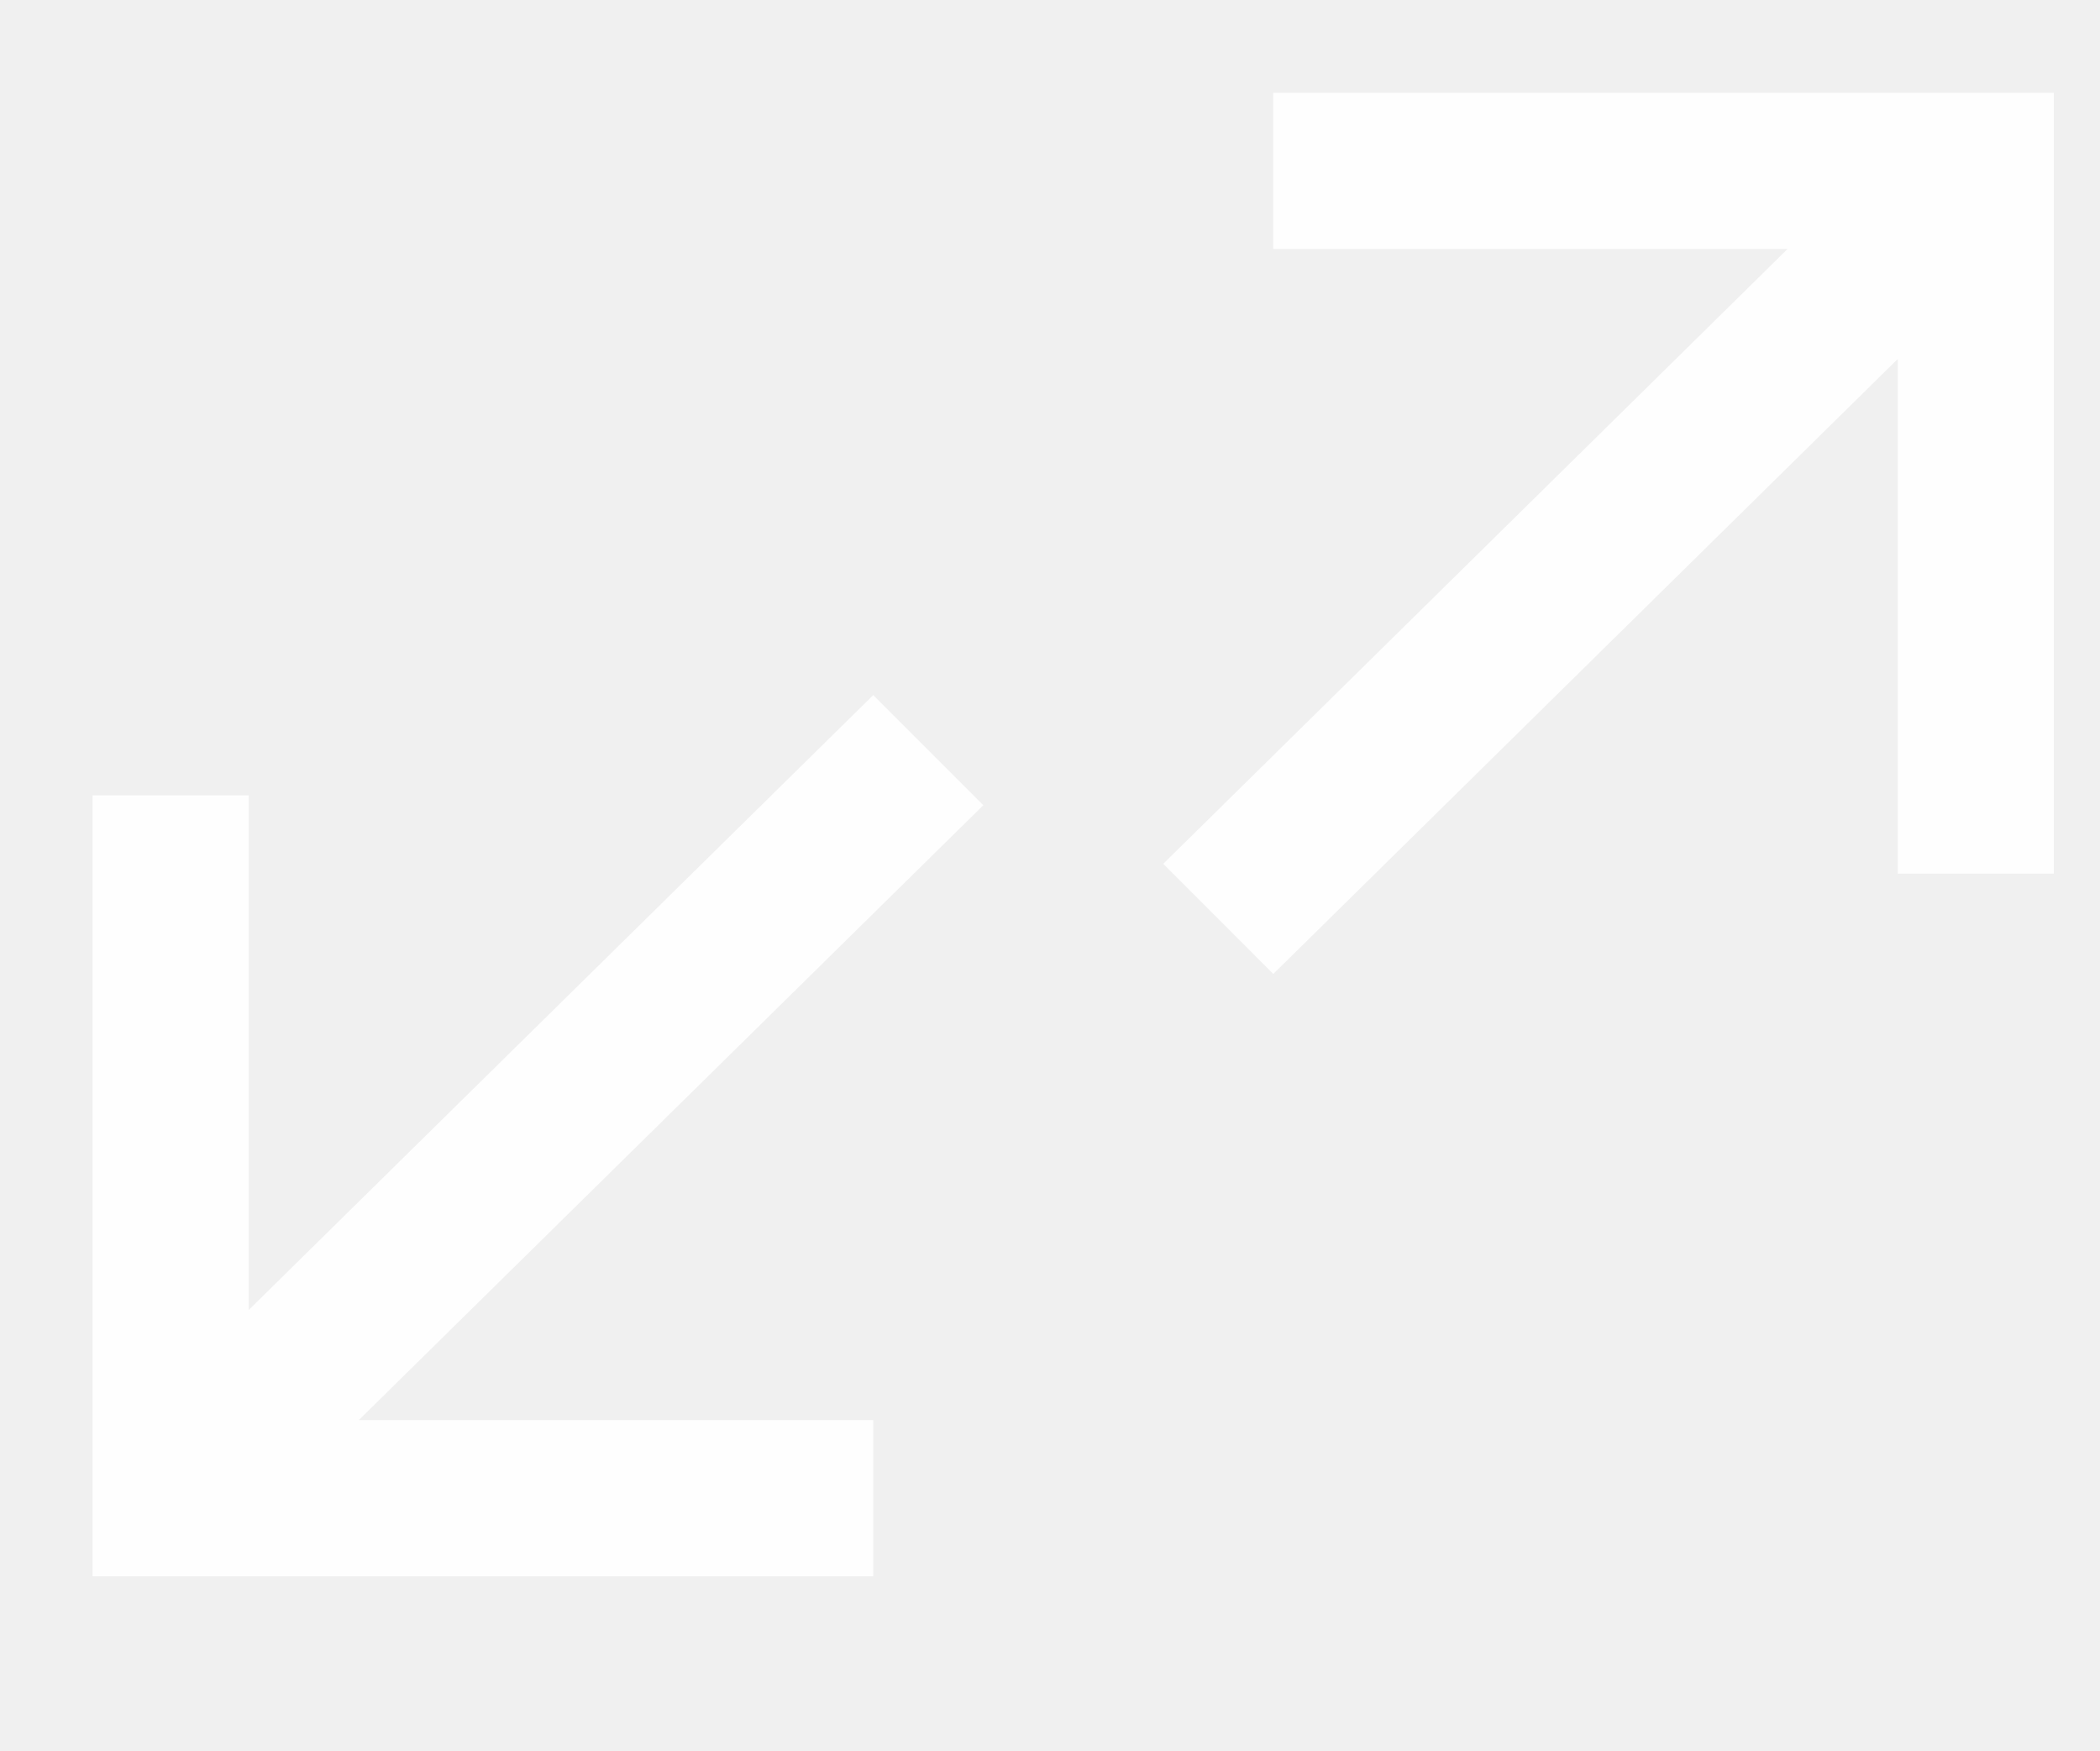
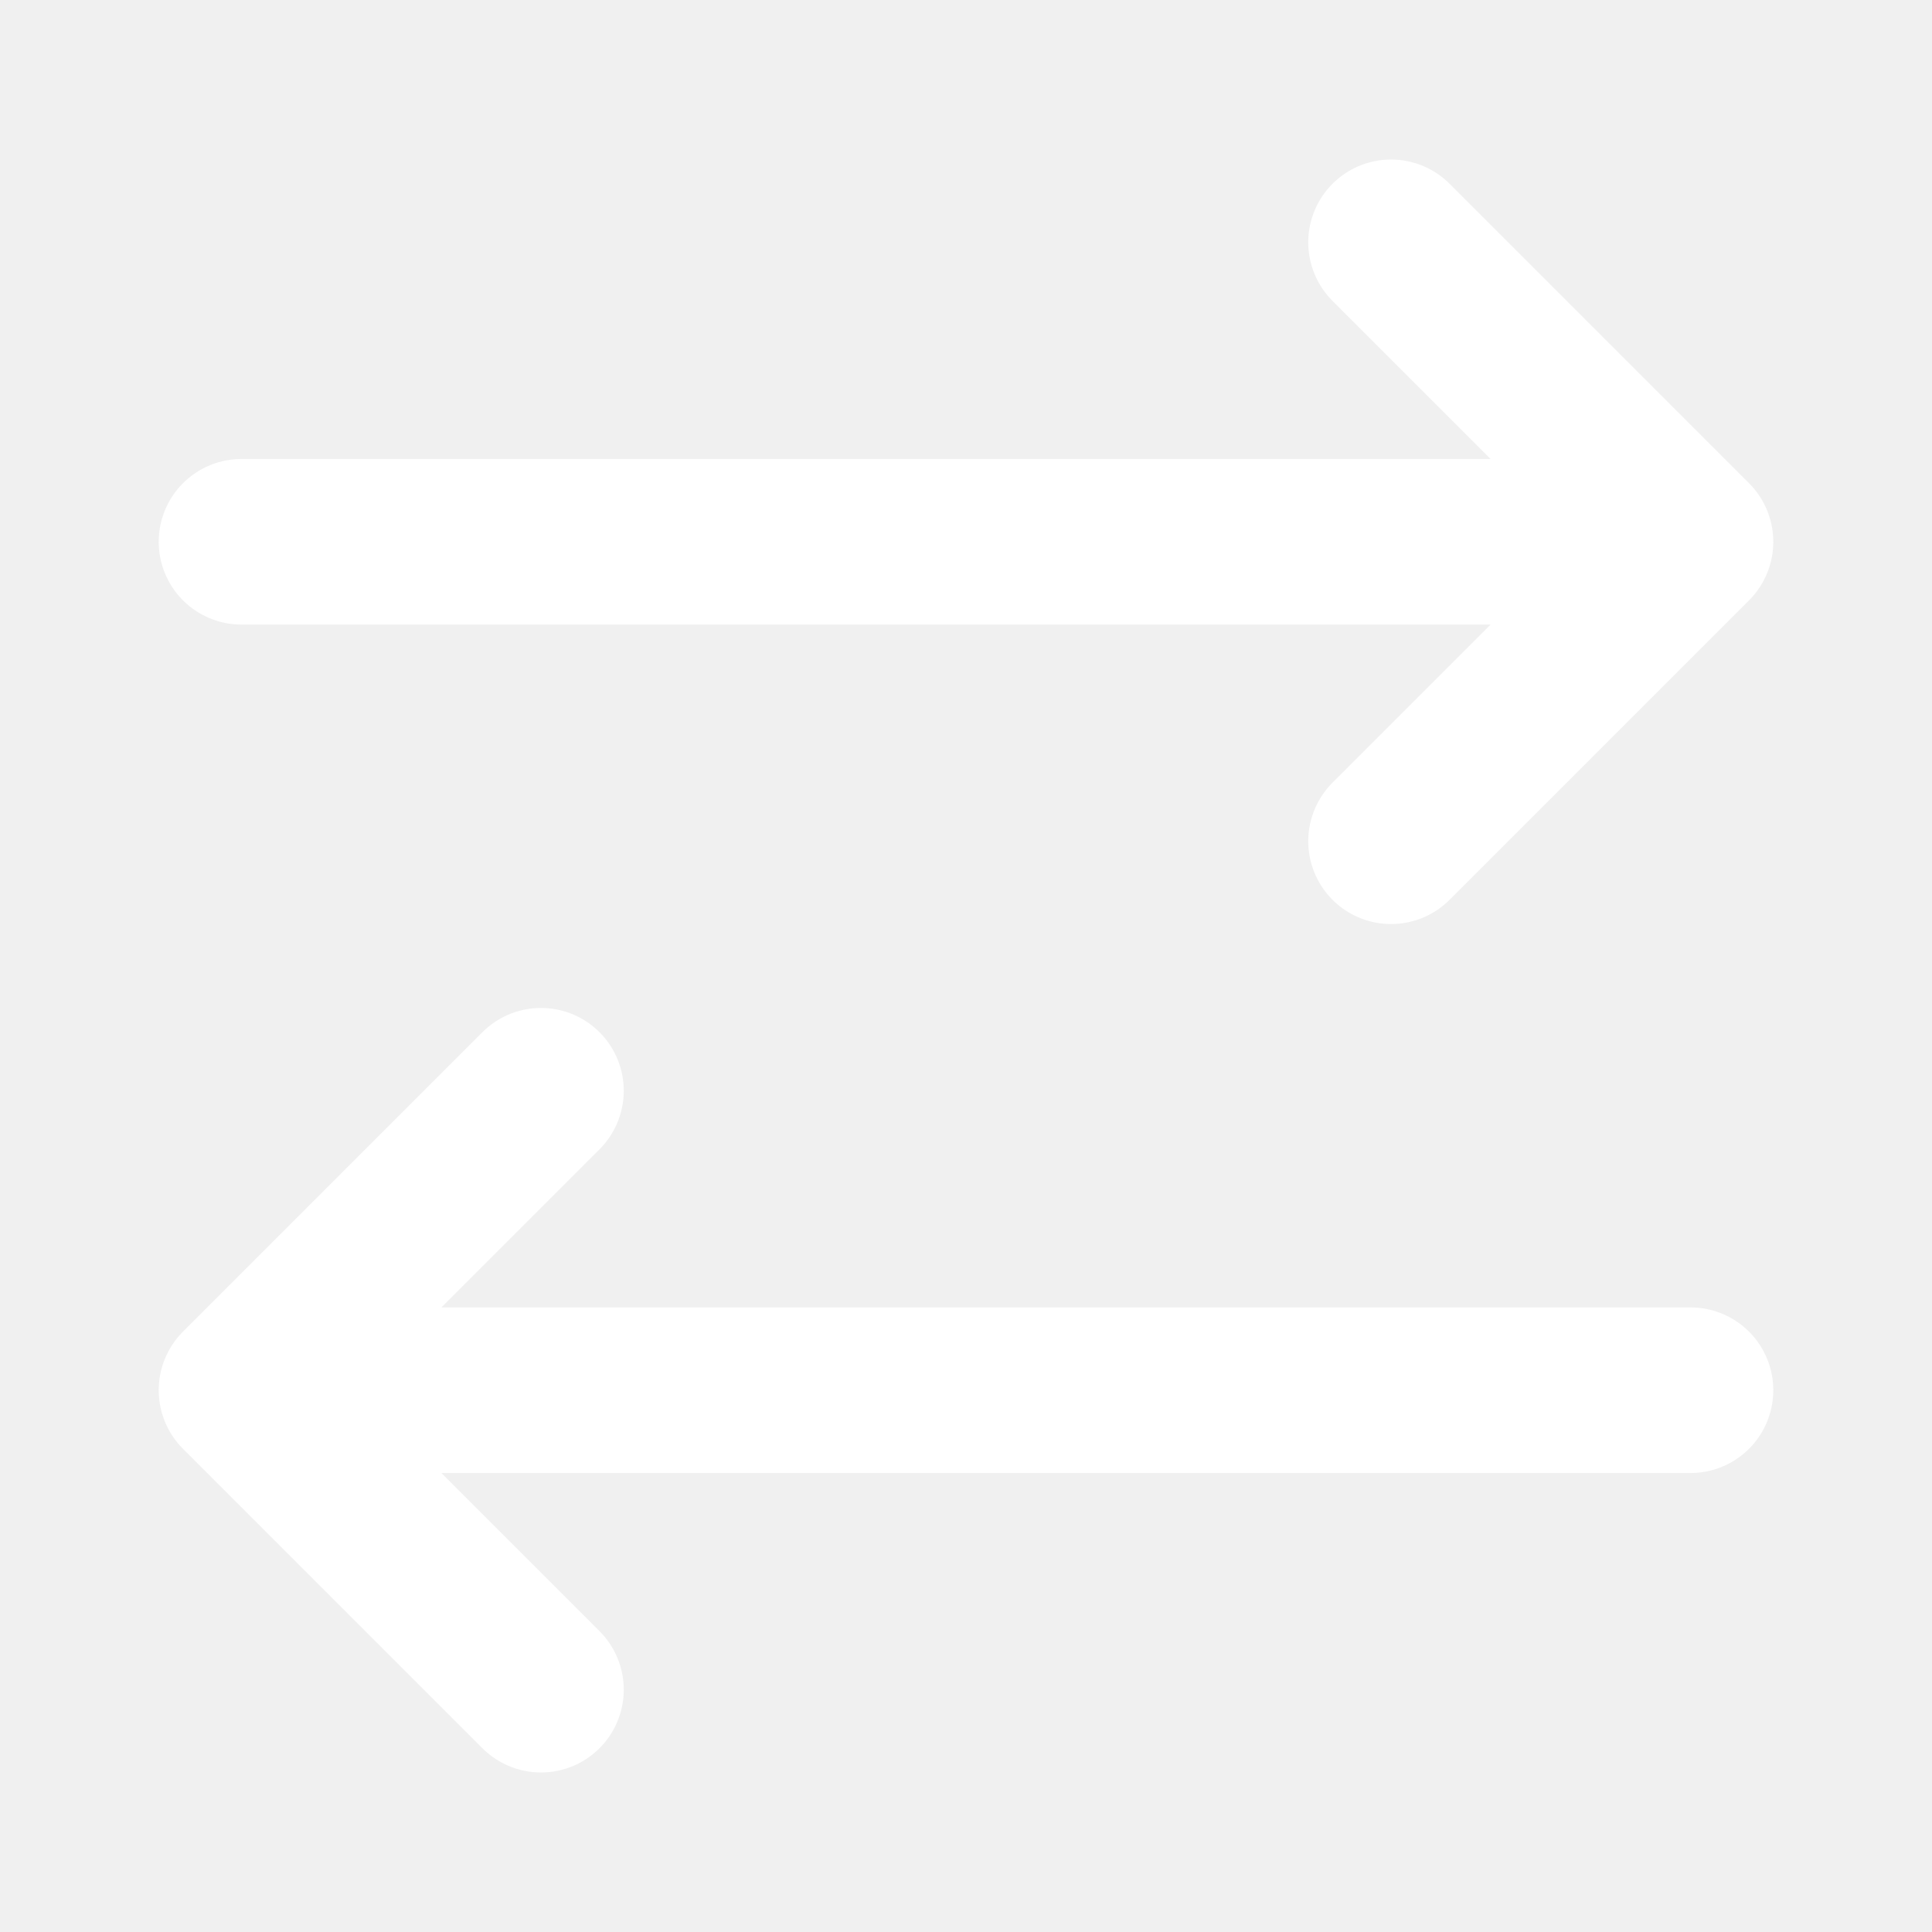
- <svg xmlns="http://www.w3.org/2000/svg" width="12" height="10" viewBox="0 0 12 10" fill="none">
-   <path d="M5.619 4.6L4.99 3.971L1.421 7.484V4.544H0.529V9.005H4.99V8.113H2.05L5.619 4.6Z" fill="#FEFEFE" />
-   <path d="M6.647 4.935L7.276 5.564L10.844 2.051V4.991H11.736L11.736 0.53L7.276 0.53L7.276 1.422L10.215 1.422L6.647 4.935Z" fill="#FEFEFE" />
+ <svg xmlns="http://www.w3.org/2000/svg" width="14" height="14" viewBox="0 0 14 14" fill="none">
+   <path d="M10.08 6.096L12.25 3.926M12.25 3.926L10.08 1.756M12.25 3.926H1.75M3.92 7.904L1.75 10.074M1.75 10.074L3.92 12.244M1.75 10.074H12.25" stroke="white" stroke-width="1.2" stroke-linecap="round" stroke-linejoin="round" />
</svg>
